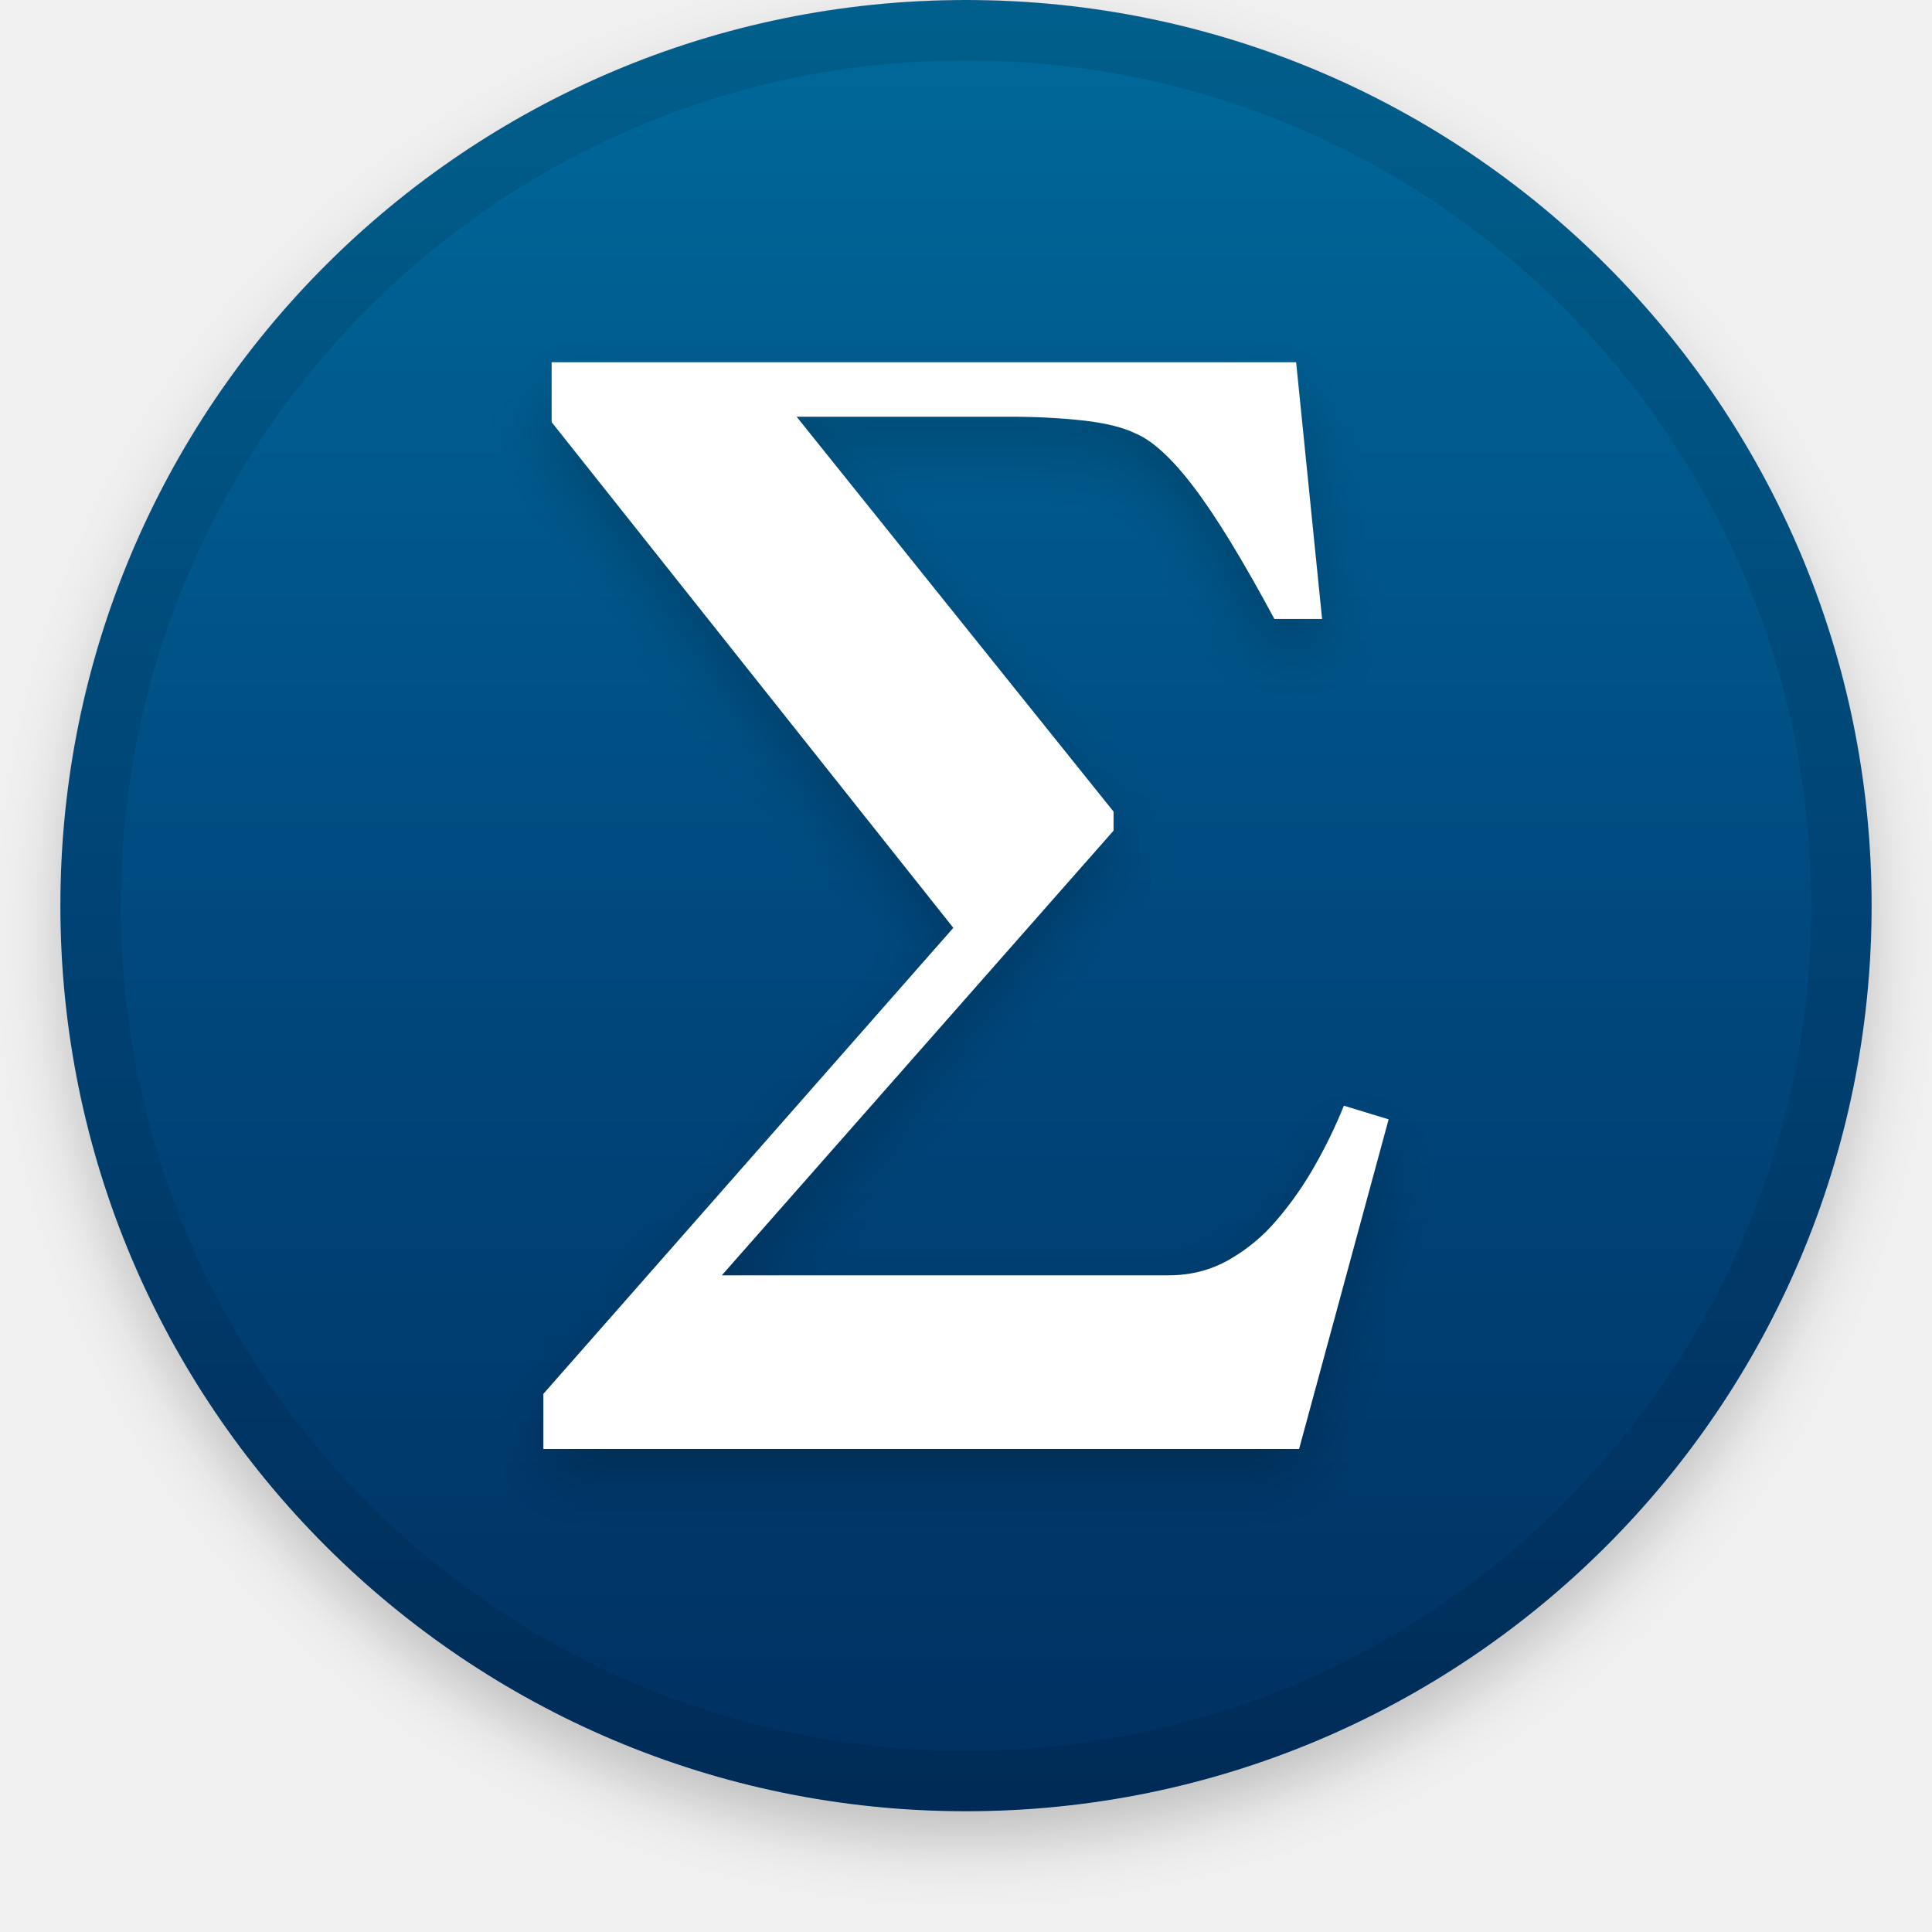
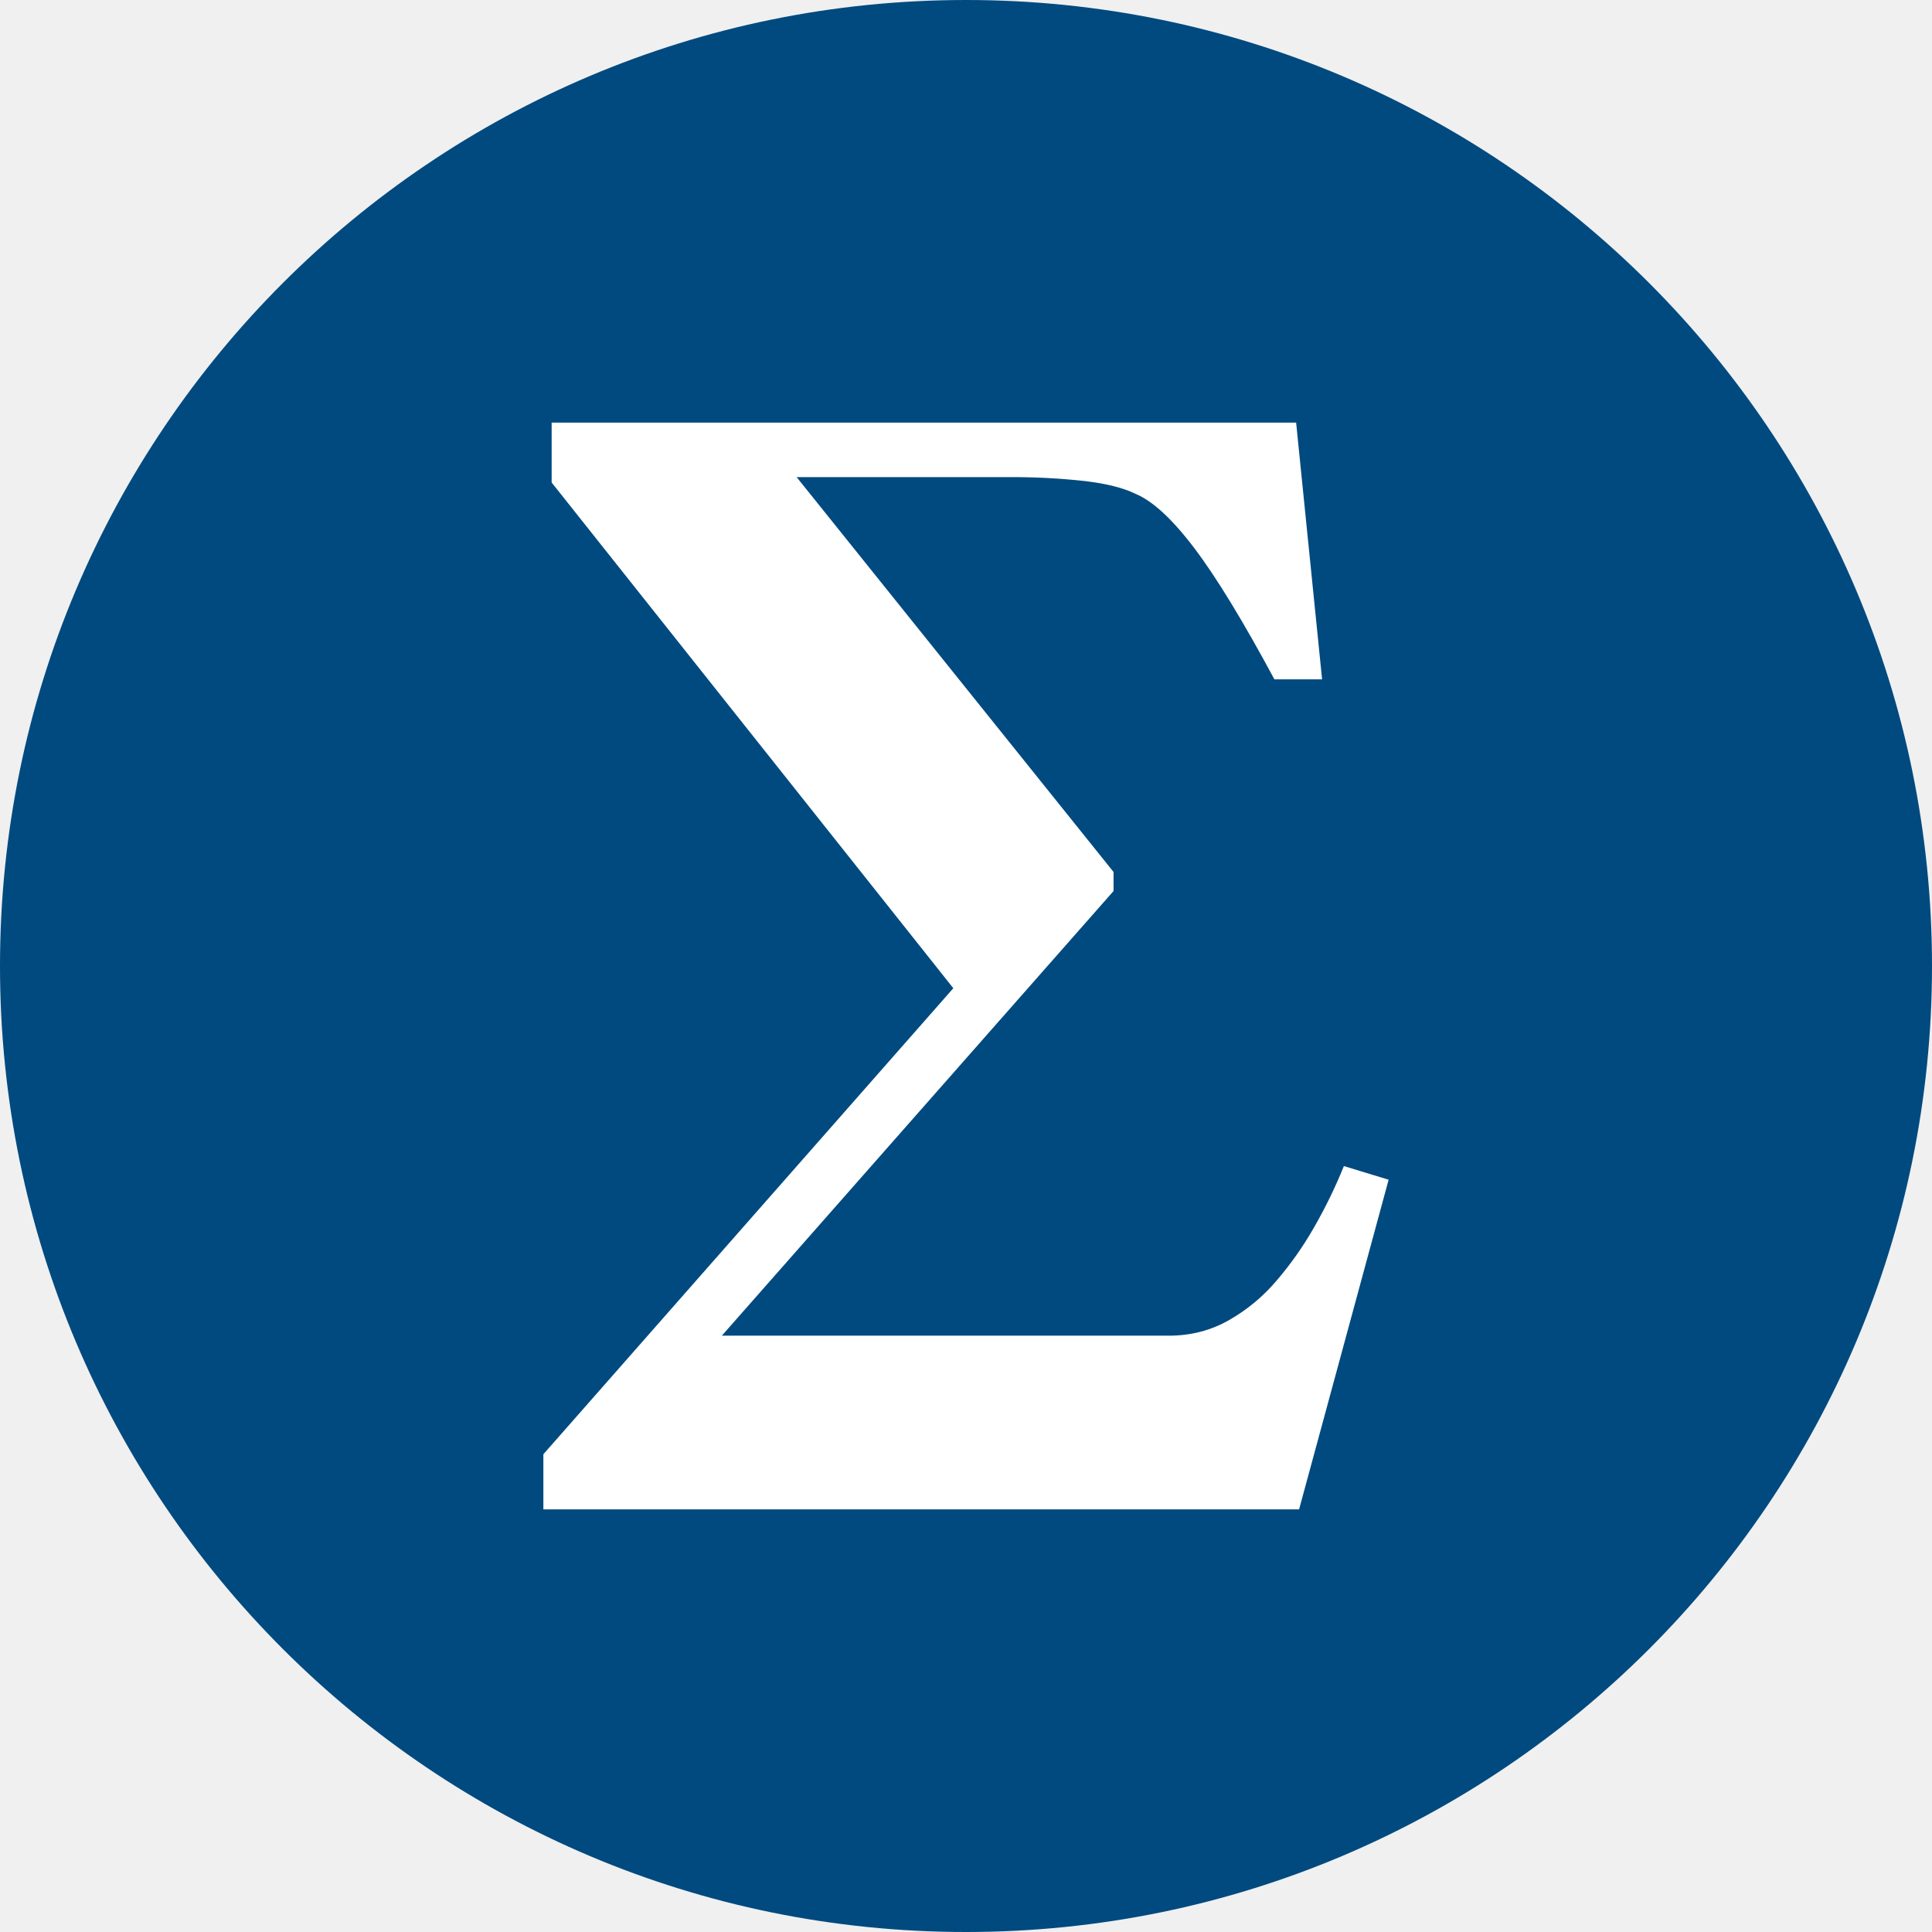
- <svg xmlns="http://www.w3.org/2000/svg" xmlns:xlink="http://www.w3.org/1999/xlink" width="32" height="32" viewBox="0 0 32 32">
-   <defs>
-     <filter id="a" width="111.7%" height="111.7%" x="-5.8%" y="-4.2%" filterUnits="objectBoundingBox">
-       <feOffset dy=".5" in="SourceAlpha" result="shadowOffsetOuter1" />
-       <feGaussianBlur in="shadowOffsetOuter1" result="shadowBlurOuter1" stdDeviation=".5" />
-       <feComposite in="shadowBlurOuter1" in2="SourceAlpha" operator="out" result="shadowBlurOuter1" />
-       <feColorMatrix in="shadowBlurOuter1" values="0 0 0 0 0 0 0 0 0 0 0 0 0 0 0 0 0 0 0.199 0" />
-     </filter>
-     <filter id="d" width="125%" height="119.4%" x="-12.5%" y="-6.9%" filterUnits="objectBoundingBox">
-       <feOffset dy=".5" in="SourceAlpha" result="shadowOffsetOuter1" />
-       <feGaussianBlur in="shadowOffsetOuter1" result="shadowBlurOuter1" stdDeviation=".5" />
-       <feColorMatrix in="shadowBlurOuter1" values="0 0 0 0 0 0 0 0 0 0 0 0 0 0 0 0 0 0 0.204 0" />
-     </filter>
-     <linearGradient id="c" x1="50%" x2="50%" y1="0%" y2="100%">
-       <stop offset="0%" stop-color="#FFF" stop-opacity=".5" />
-       <stop offset="100%" stop-opacity=".5" />
-     </linearGradient>
-     <circle id="b" cx="16" cy="15" r="15" />
-     <path id="e" d="M23 18.54L21.517 24H9v-.913l6.79-7.719-6.653-8.376V6h12.331l.43 4.252h-.79c-.521-.969-.963-1.694-1.328-2.175-.364-.481-.689-.78-.975-.899-.202-.098-.48-.168-.834-.21a10.88 10.88 0 00-1.273-.065h-3.503l5.249 6.54v.315l-6.488 7.365h7.405c.364 0 .698-.087 1-.26.302-.174.564-.392.785-.654a5.63 5.63 0 00.615-.873 8.22 8.22 0 00.498-1.022l.741.226z" />
-   </defs>
+ <svg xmlns="http://www.w3.org/2000/svg" viewBox="0 0 32 32">
  <g fill="none" fill-rule="evenodd">
-     <use fill="#000" filter="url(#a)" xlink:href="#b" />
-     <use fill="#004A80" xlink:href="#b" />
-     <use fill="url(#c)" style="mix-blend-mode:soft-light" xlink:href="#b" />
-     <circle cx="16" cy="15" r="14.5" stroke="#000" stroke-opacity=".097" />
-     <use fill="#000" filter="url(#d)" xlink:href="#e" />
-     <use fill="#FFF" xlink:href="#e" />
+     <circle cx="16" cy="16" fill="#004a80" r="16" />
+     <path d="M23 19.54L21.517 25H9v-.913l6.79-7.719-6.653-8.376V7h12.331l.43 4.252h-.79c-.521-.969-.963-1.694-1.328-2.175-.364-.481-.689-.78-.975-.899-.202-.098-.48-.168-.834-.21a10.88 10.88 0 00-1.273-.065h-3.503l5.249 6.54v.315l-6.488 7.365h7.405c.364 0 .698-.087 1-.26.302-.174.564-.392.785-.654a5.63 5.63 0 00.615-.873 8.22 8.22 0 00.498-1.022z" fill="#fff" />
  </g>
</svg>
